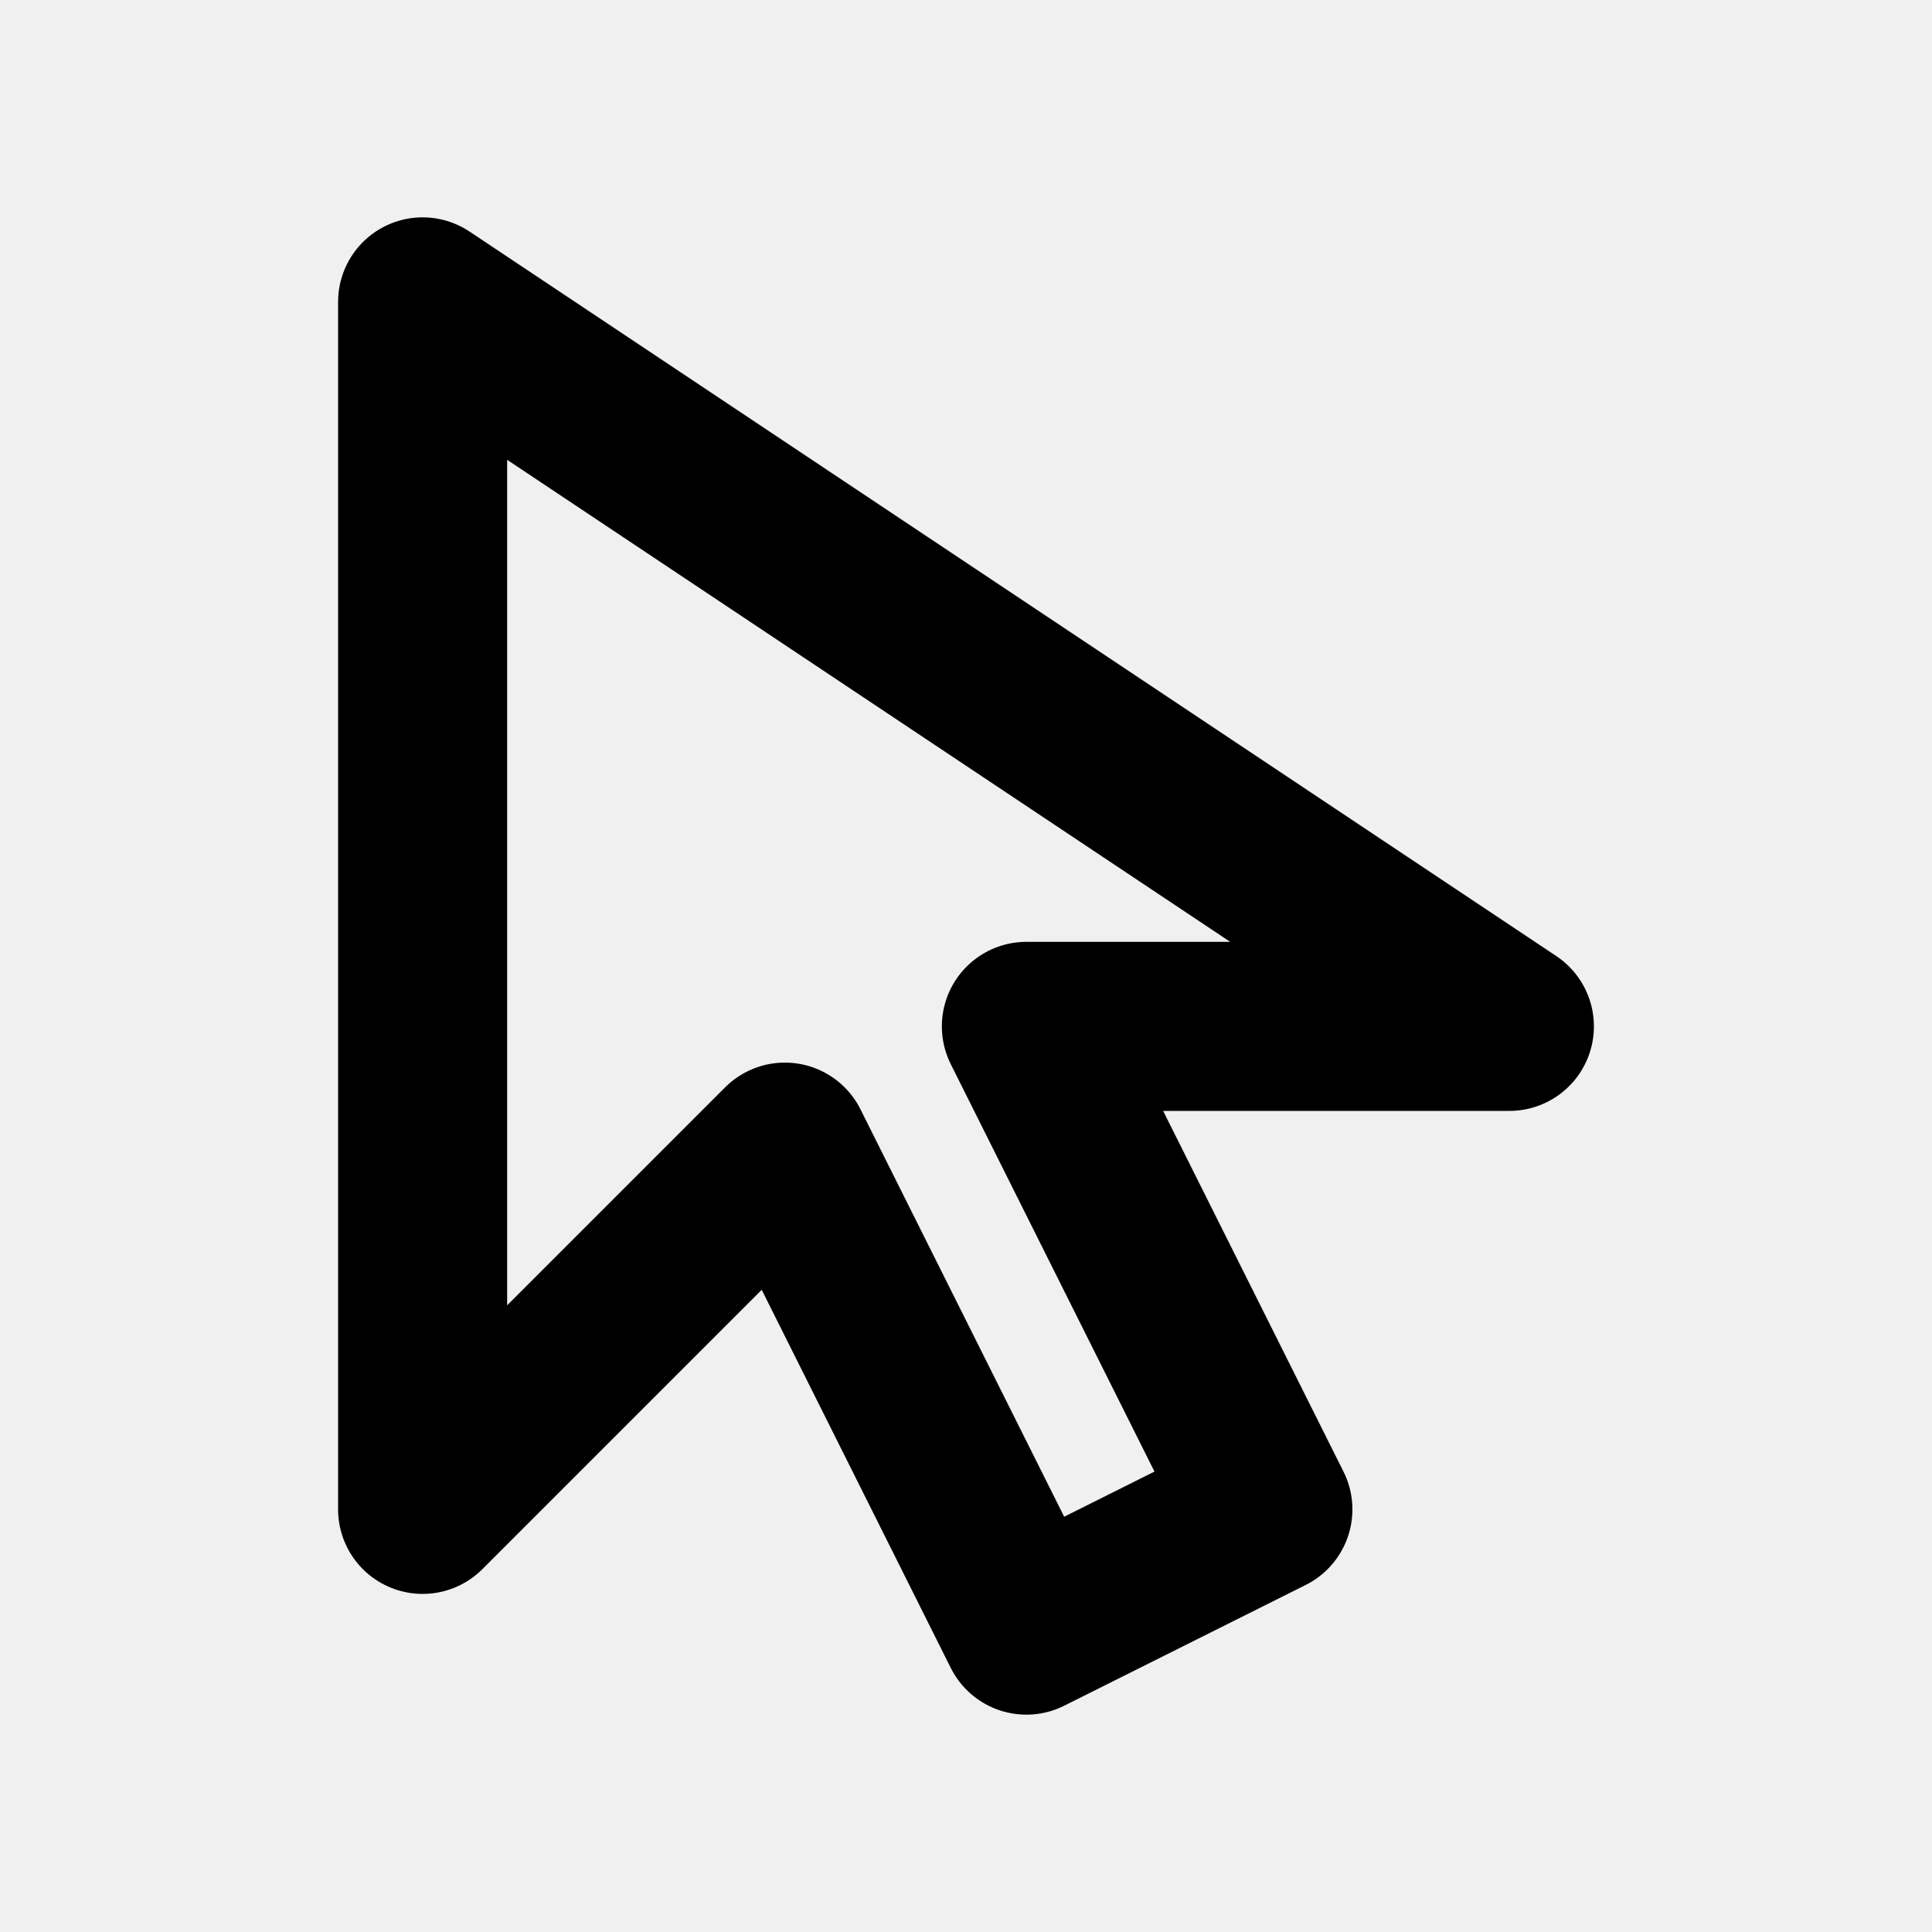
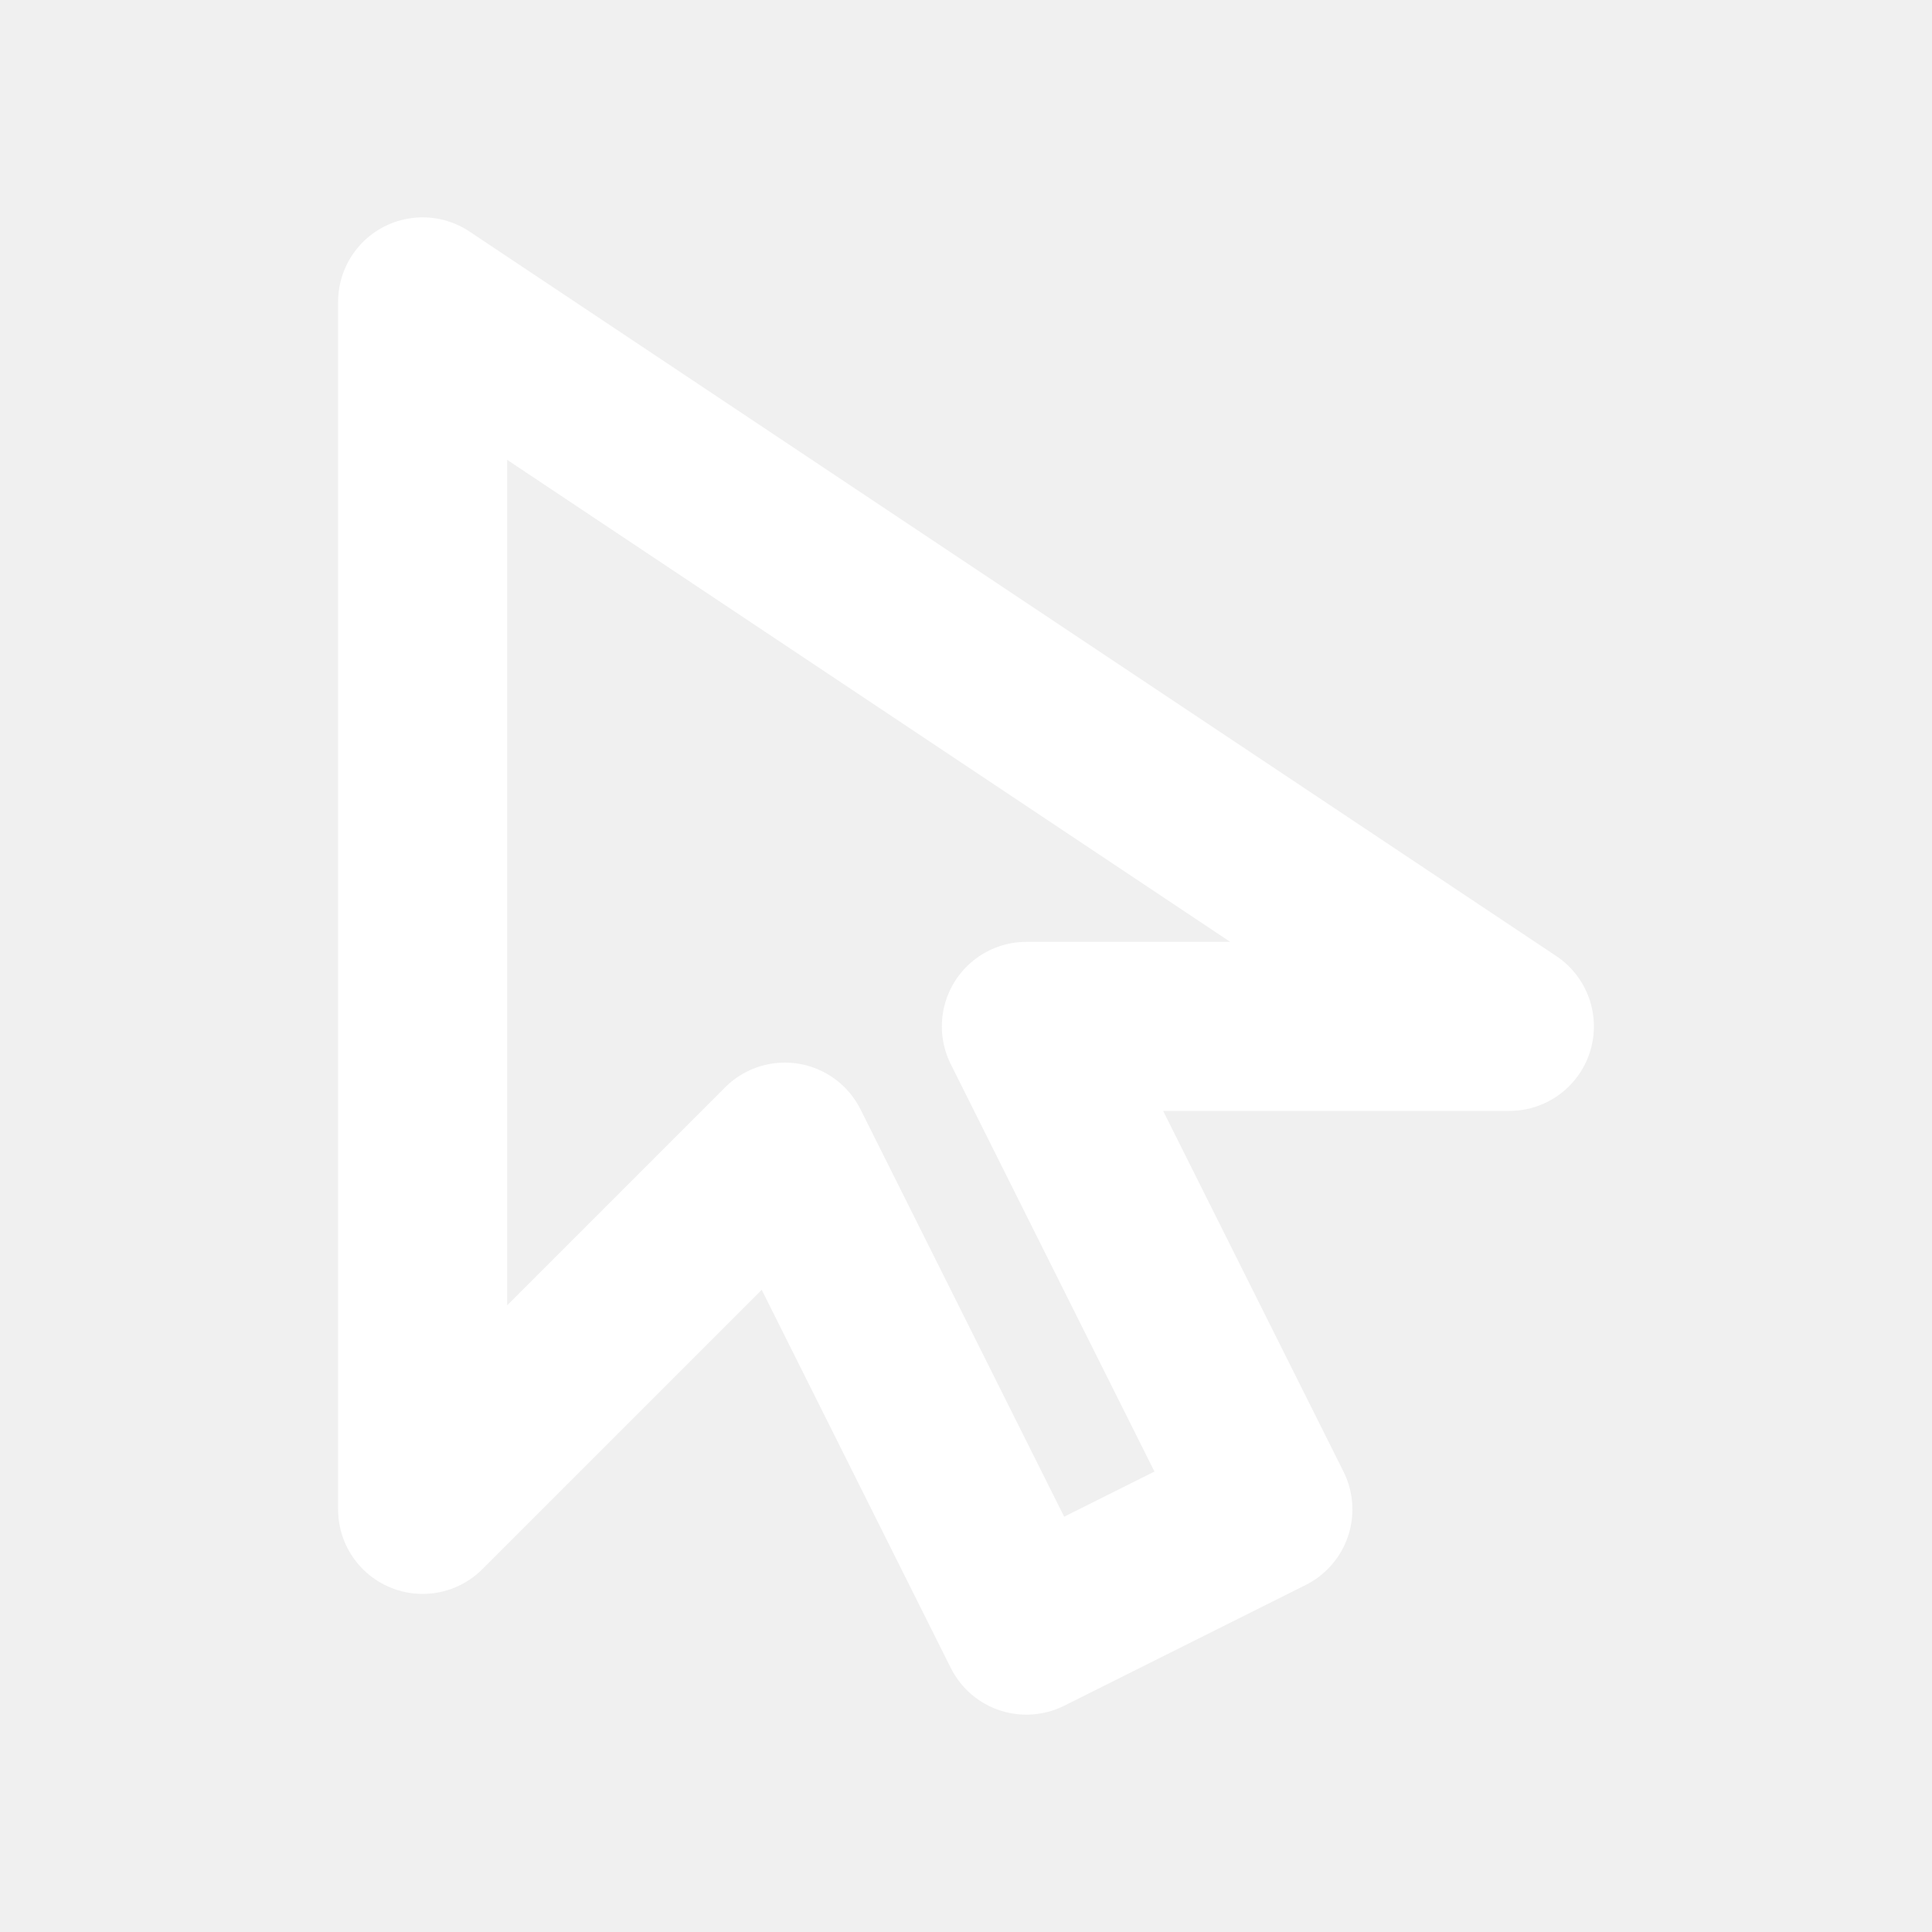
<svg xmlns="http://www.w3.org/2000/svg" width="16" height="16" viewBox="0 0 16 16">
-   <path d="M3.5 2.5 L3.5 12.5 L6.5 9.5 L8.5 13.5 L10.5 12.5 L8.5 8.5 L12.5 8.5 Z" fill="none" stroke="#000000" stroke-width="1.4" stroke-linecap="round" stroke-linejoin="round" />
+   <path d="M3.5 2.5 L3.5 12.5 L6.5 9.5 L8.5 13.5 L10.5 12.5 L8.5 8.5 L12.5 8.5 Z" fill="none" stroke="#FFFFFF" stroke-width="1.4" stroke-linecap="round" stroke-linejoin="round" />
</svg>
